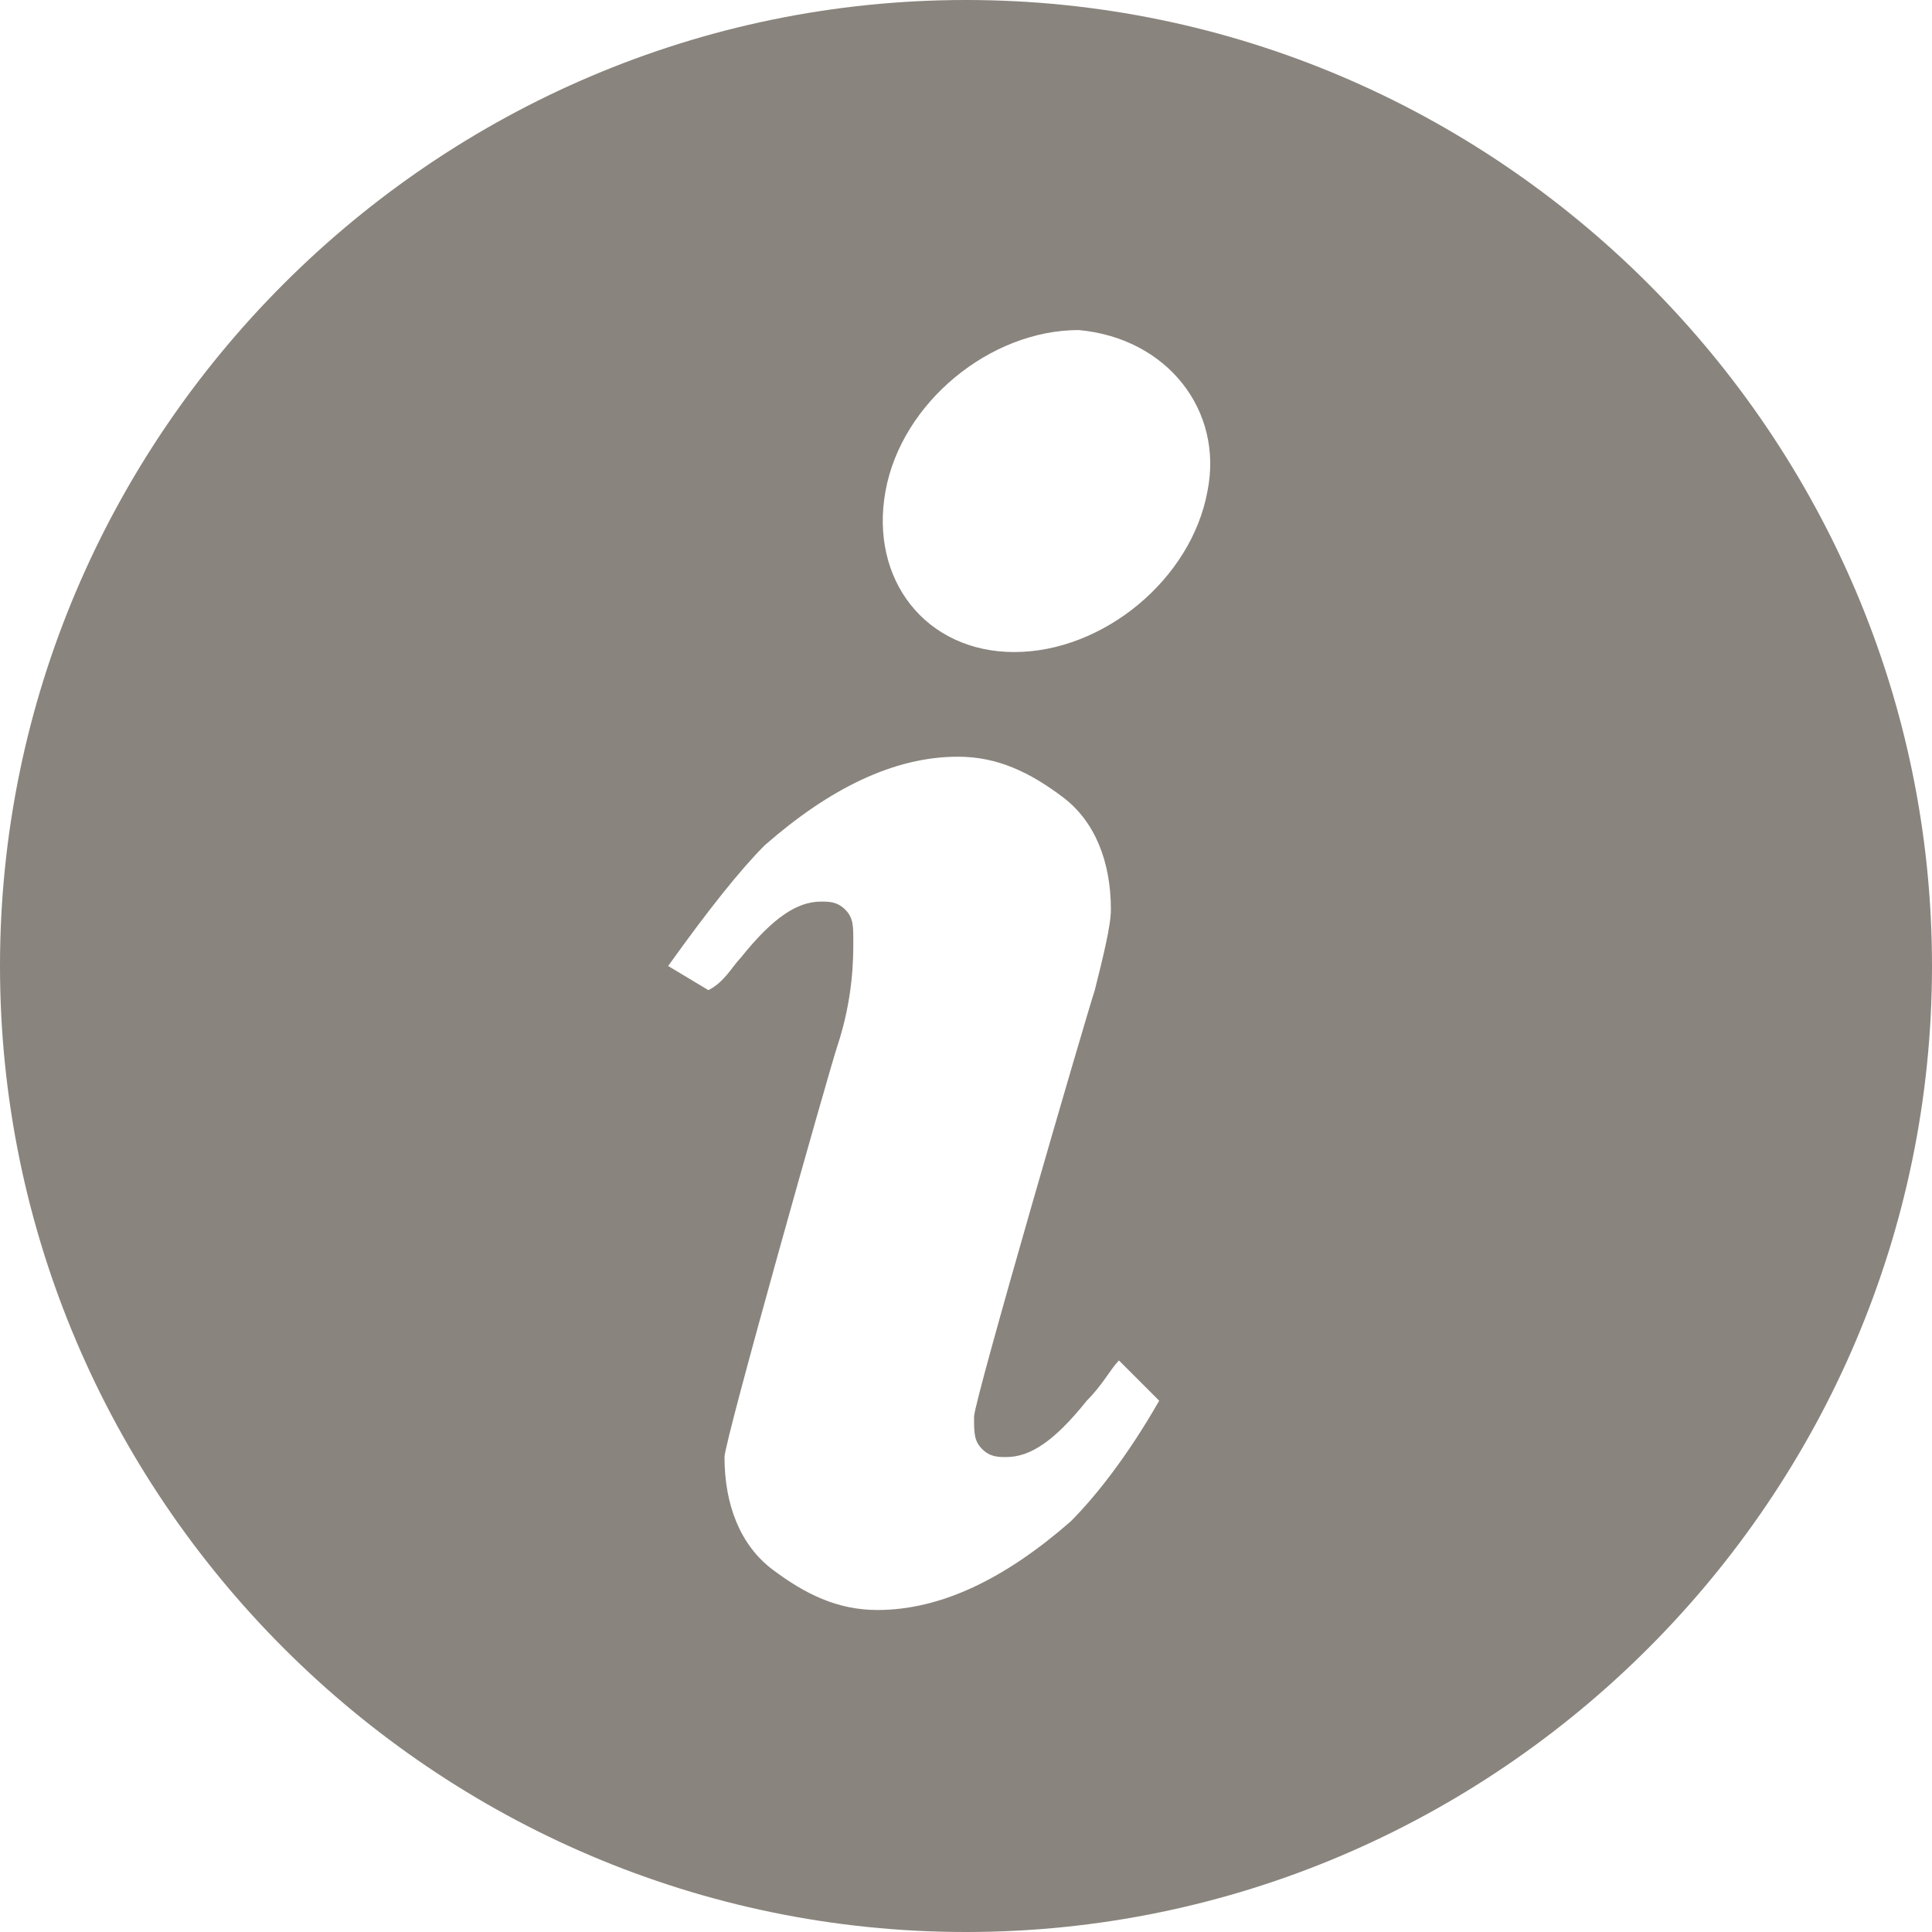
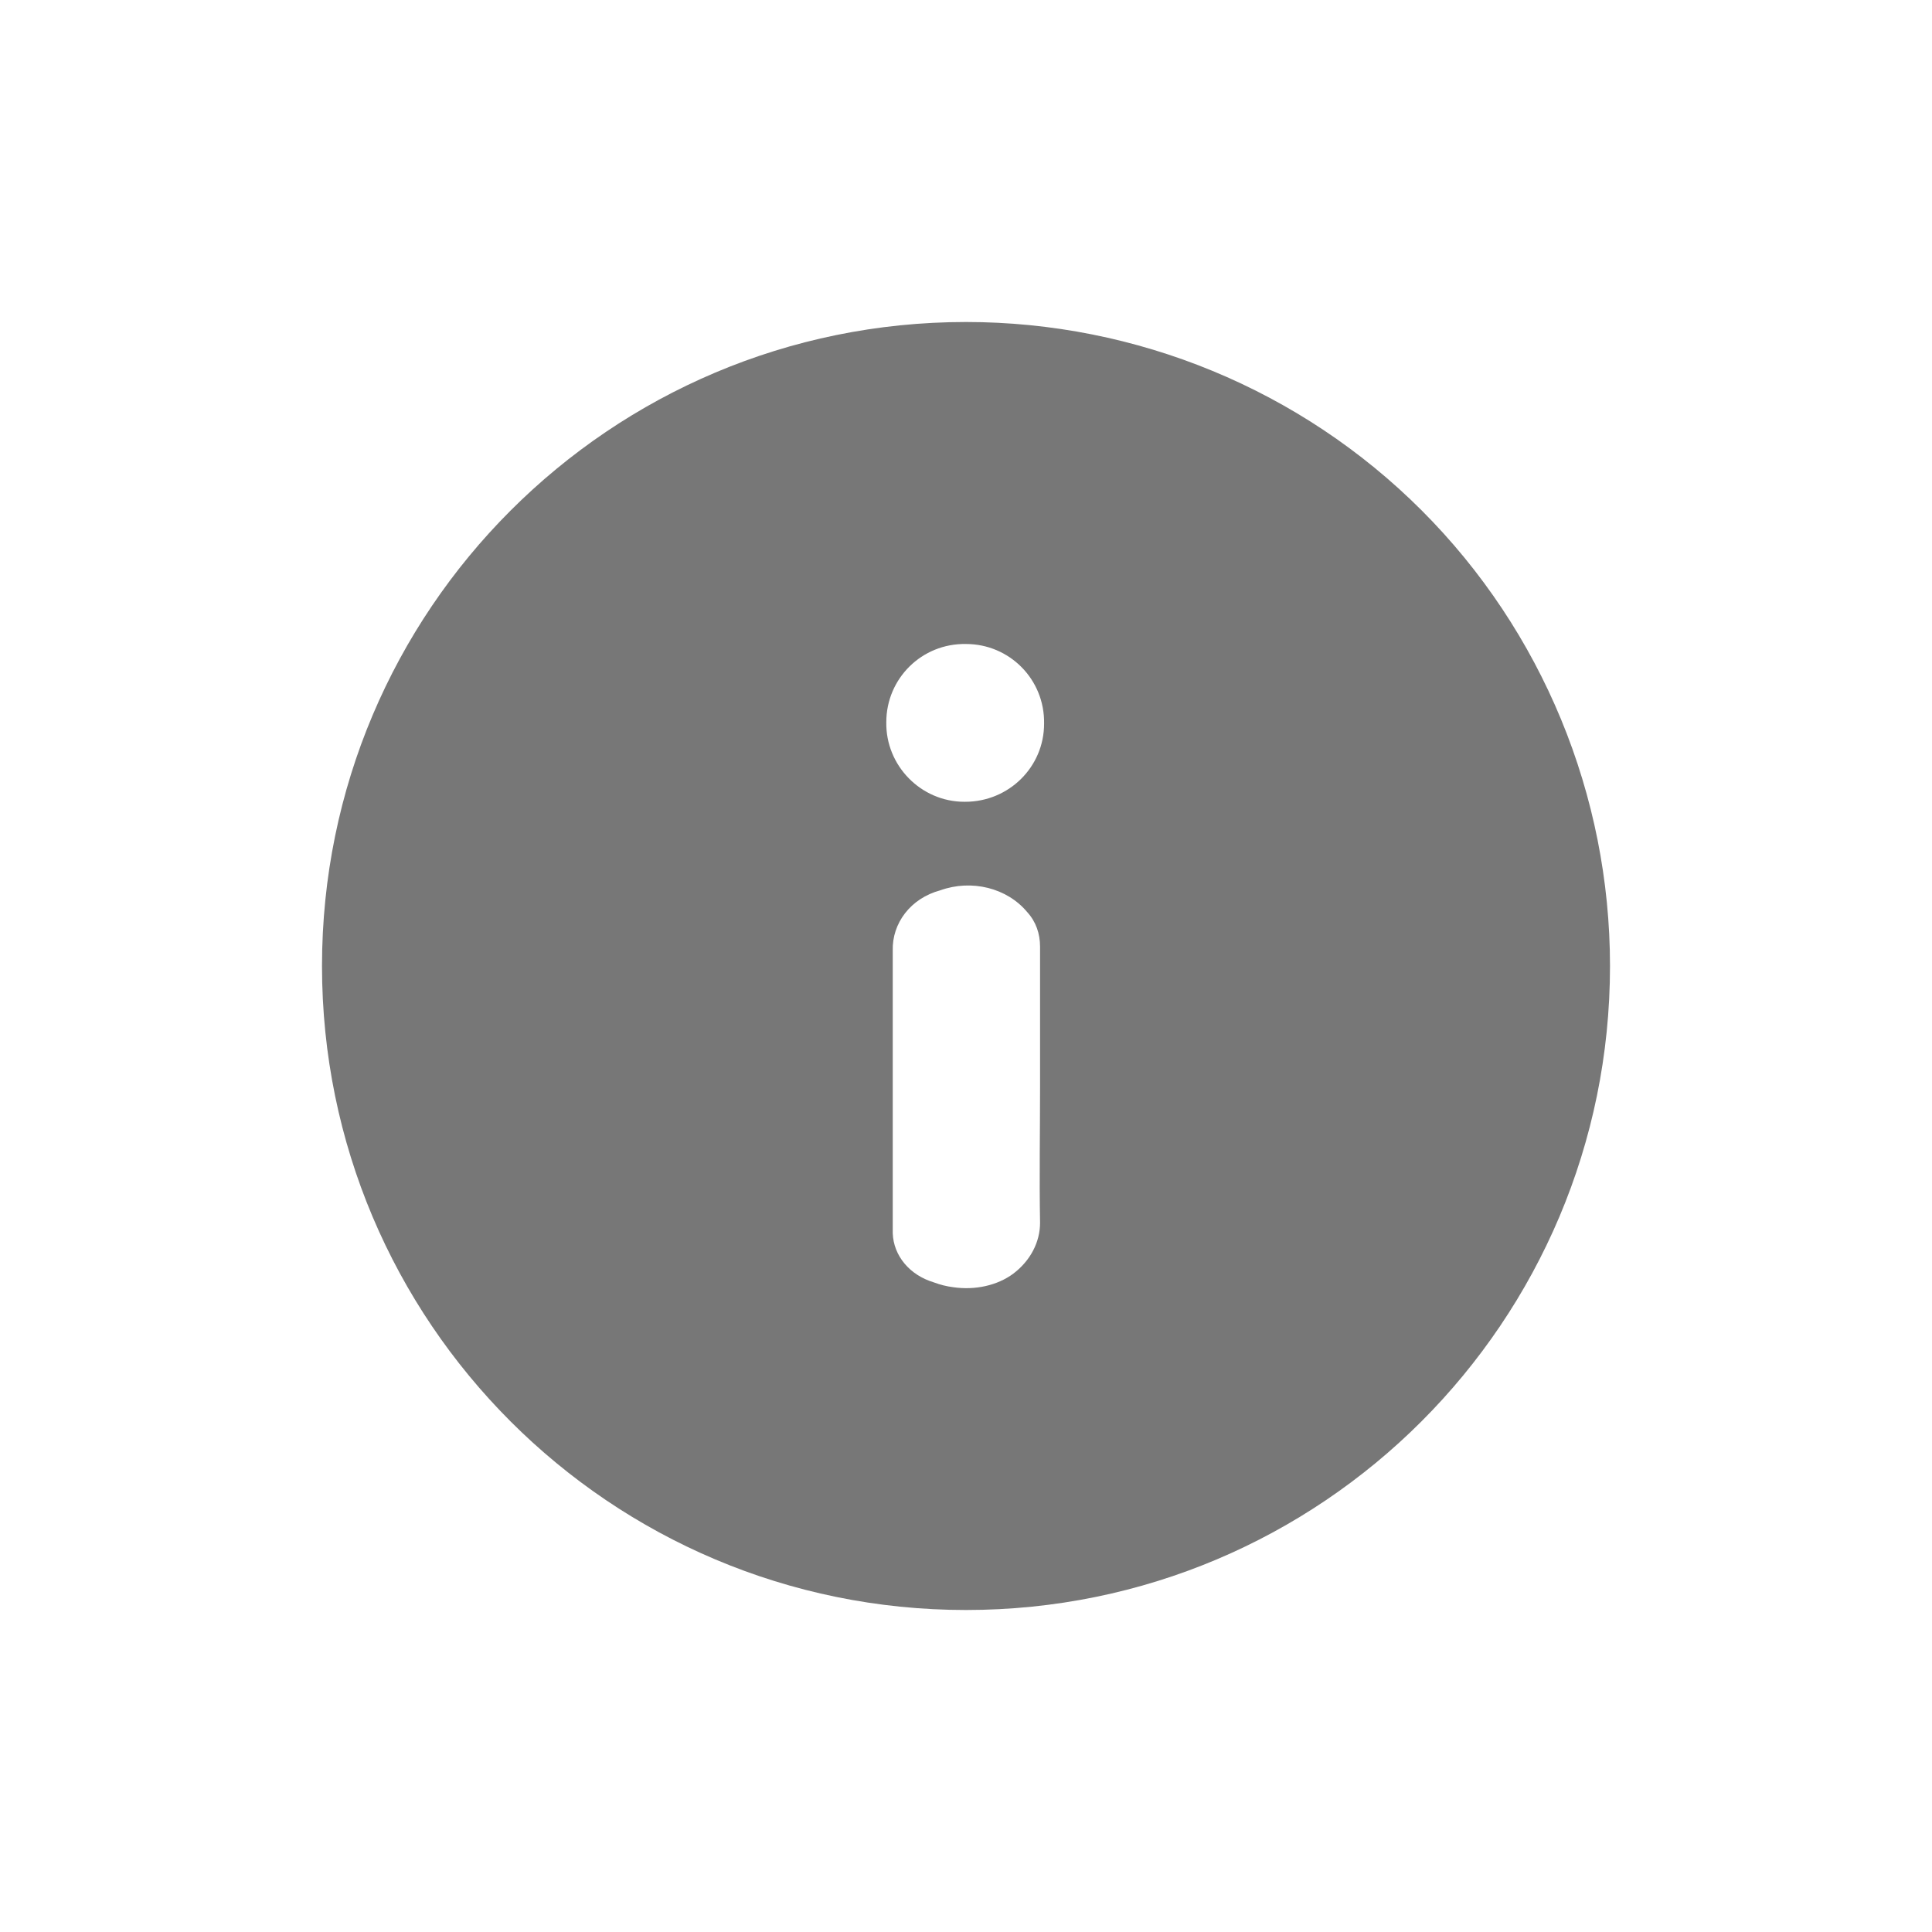
- <svg xmlns="http://www.w3.org/2000/svg" viewBox="0 0 24 24" enable-background="new 0 0 24 24">
-   <path fill-rule="evenodd" clip-rule="evenodd" fill="#89847D" d="M12 0c-6.6 0-12 5.4-12 12s5.4 12 12 12 12-5.4 12-12-5.4-12-12-12zm1.3 18.9c-.8.7-1.6 1.1-2.4 1.1-.5 0-.9-.2-1.3-.5s-.6-.8-.6-1.4c0-.2 1.3-4.8 1.4-5.1.2-.6.2-1.1.2-1.3s0-.3-.1-.4c-.1-.1-.2-.1-.3-.1-.3 0-.6.2-1 .7-.1.1-.2.3-.4.4l-.5-.3c.5-.7.9-1.2 1.2-1.5.8-.7 1.6-1.1 2.4-1.1.5 0 .9.2 1.3.5s.6.8.6 1.4c0 .2-.1.6-.2 1-.1.3-1.5 5.1-1.5 5.3 0 .2 0 .3.1.4.1.1.2.1.3.1.3 0 .6-.2 1-.7.2-.2.3-.4.4-.5l.5.5c-.4.7-.8 1.2-1.1 1.5zm1.7-12.8c-.2 1.1-1.3 2-2.4 2-1.1 0-1.8-.9-1.6-2 .2-1.1 1.3-2 2.4-2 1.1.1 1.8 1 1.6 2z" />
+ <svg xmlns="http://www.w3.org/2000/svg" version="1.1" viewBox="0 0 24 24" xml:space="preserve" id="ic_about_24dp">
+   <path id="ic_about_24dp-bezier" stroke="none" fill="rgb(119, 119, 119)" d="M 12,4 C 7.58,4 4,7.58 4,12 4,16.42 7.58,20 12,20 16.42,20 20,16.42 20,12 20,9.88 19.16,7.84 17.66,6.34 16.16,4.84 14.12,4 12,4 Z M 11.84,15.99 C 11.76,15.98 11.68,15.96 11.6,15.93 11.3,15.84 11.1,15.6 11.09,15.32 11.09,15.27 11.09,15.23 11.09,15.18 11.09,14.06 11.09,12.94 11.09,11.81 11.08,11.47 11.31,11.16 11.68,11.06 12.07,10.92 12.51,11.03 12.76,11.33 12.87,11.45 12.92,11.6 12.92,11.76 12.92,12.34 12.92,12.92 12.92,13.5 L 12.92,13.5 C 12.92,14.06 12.91,14.63 12.92,15.19 12.92,15.43 12.8,15.66 12.59,15.82 12.39,15.97 12.11,16.03 11.84,15.99 L 11.84,15.99 Z M 11.98,9.96 C 11.44,9.96 11,9.51 11.01,8.97 11.01,8.43 11.45,7.99 12,8 12.54,8 12.98,8.44 12.97,8.99 12.97,9.53 12.53,9.96 11.99,9.96 L 11.98,9.96 Z M 11.98,9.96" />
</svg>
